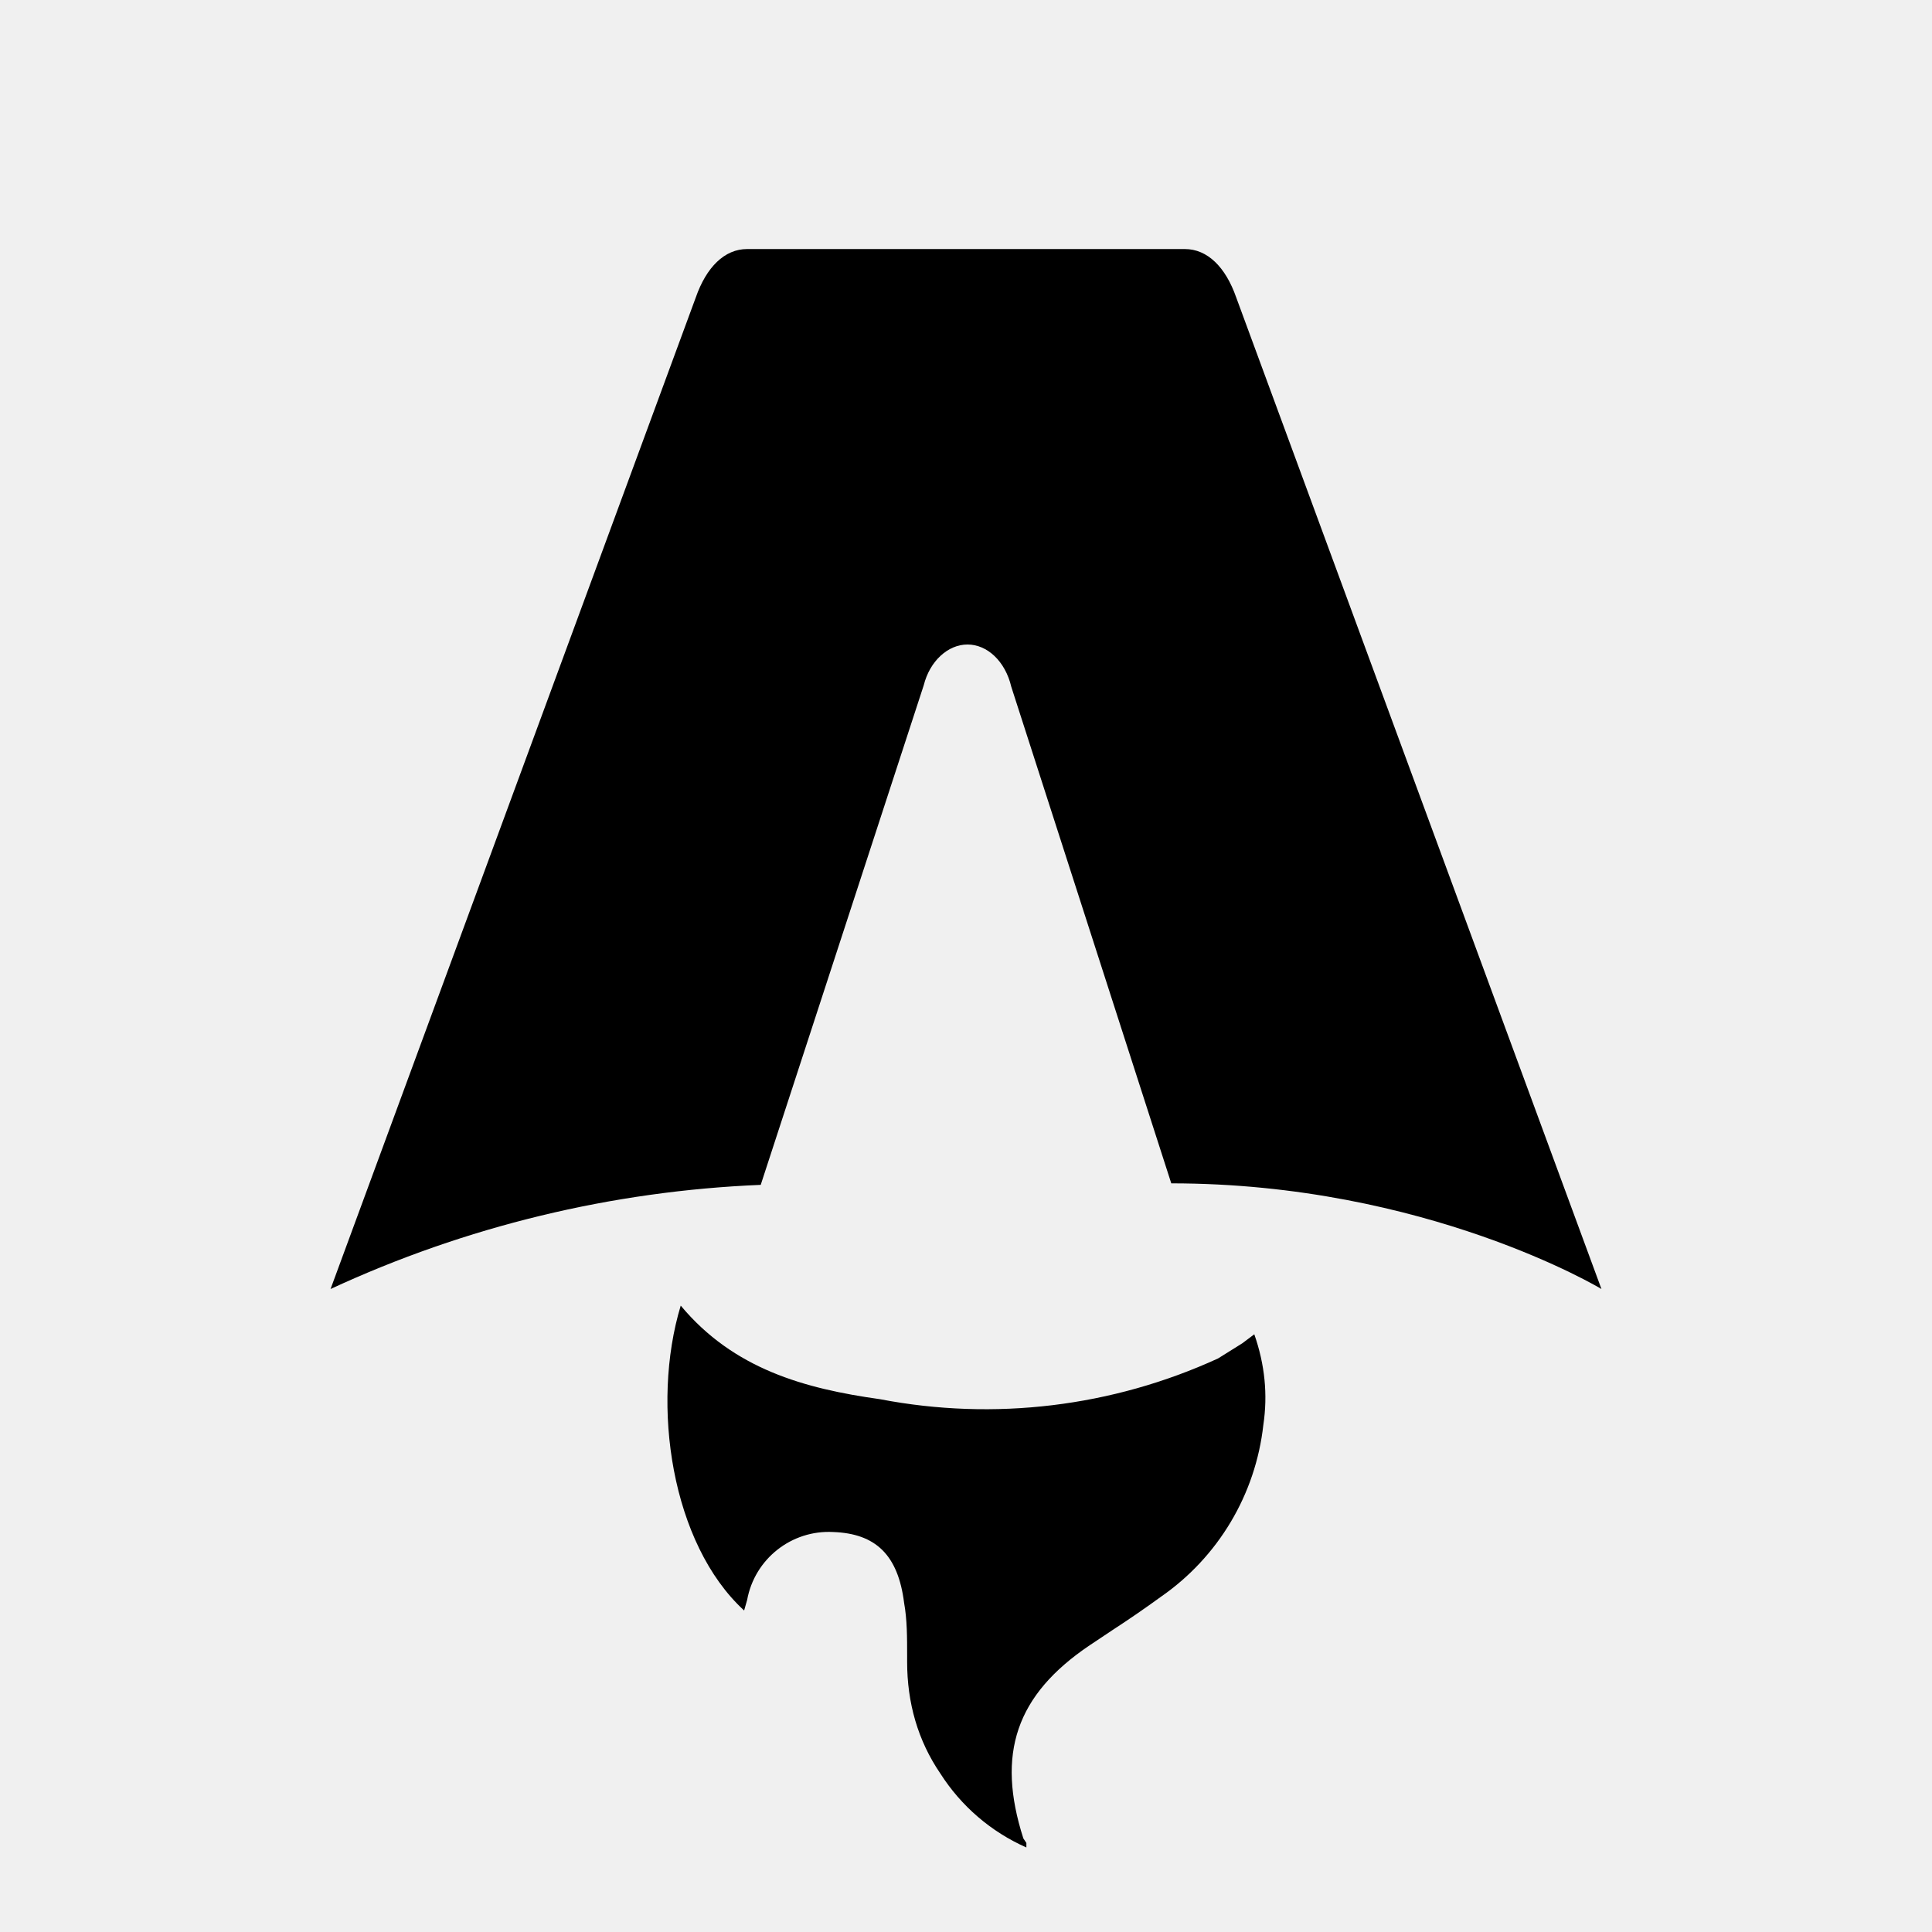
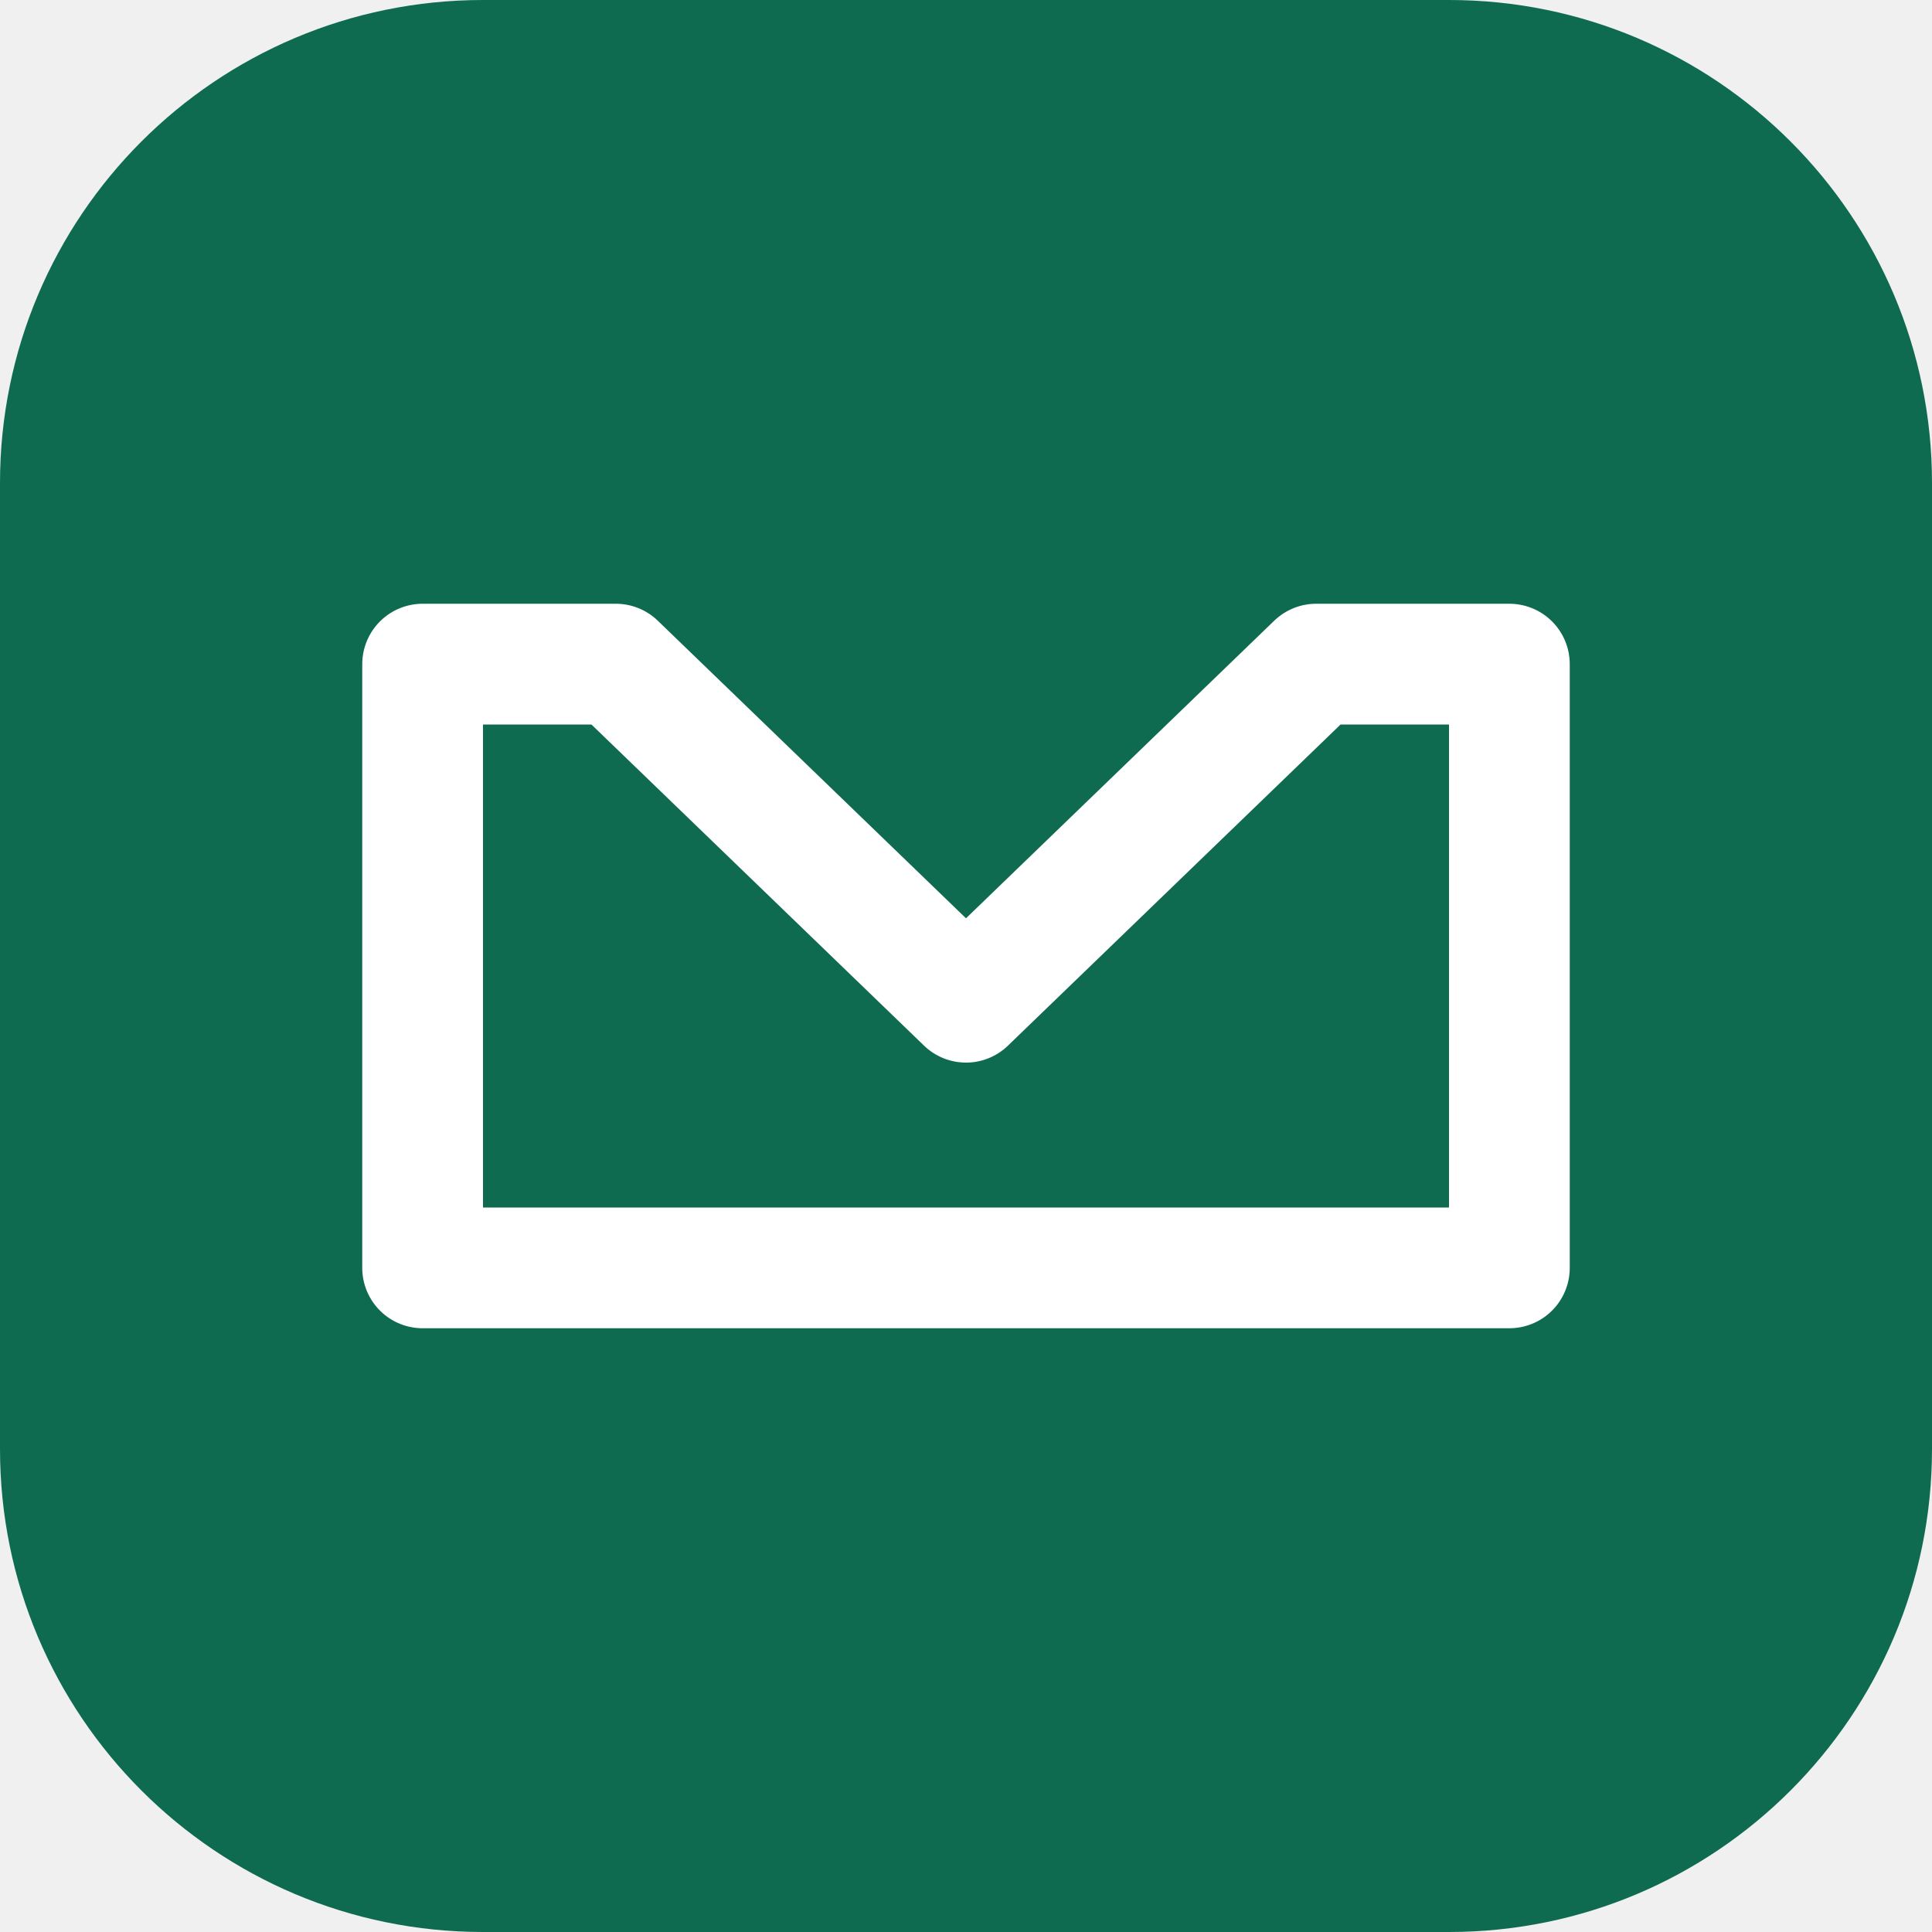
- <svg xmlns="http://www.w3.org/2000/svg" fill="none" viewBox="0 0 128 128">
-   <path d="M50.4 78.5a75.1 75.1 0 0 0-28.5 6.9l24.2-65.7c.7-2 1.9-3.2 3.4-3.2h29c1.5 0 2.7 1.2 3.4 3.2l24.2 65.7s-11.6-7-28.5-7L67 45.5c-.4-1.7-1.6-2.8-2.9-2.8-1.3 0-2.5 1.1-2.9 2.7L50.4 78.5Zm-1.1 28.2Zm-4.2-20.2c-2 6.6-.6 15.8 4.2 20.2a17.5 17.5 0 0 1 .2-.7 5.5 5.5 0 0 1 5.7-4.5c2.8.1 4.3 1.5 4.7 4.7.2 1.1.2 2.3.2 3.5v.4c0 2.7.7 5.2 2.2 7.4a13 13 0 0 0 5.7 4.9v-.3l-.2-.3c-1.8-5.6-.5-9.5 4.4-12.8l1.5-1a73 73 0 0 0 3.2-2.2 16 16 0 0 0 6.8-11.4c.3-2 .1-4-.6-6l-.8.6-1.6 1a37 37 0 0 1-22.4 2.7c-5-.7-9.7-2-13.2-6.2Z" />
-   <style>
-         path { fill: #000; }
-         @media (prefers-color-scheme: dark) {
-             path { fill: #FFF; }
-         }
-     </style>
+ <svg xmlns="http://www.w3.org/2000/svg" viewBox="0 0 32 32" width="32" height="32" role="img" aria-label="MakiSend">
+   <g transform="translate(0 0) scale(1)">
+     <rect width="32" height="32" rx="8" fill="#0f6b4f" />
+     <path d="M7 21V11h3.2L16 16.6 21.8 11H25v10Z" fill="none" stroke="#ffffff" stroke-width="2" stroke-linejoin="round" />
+   </g>
</svg>
